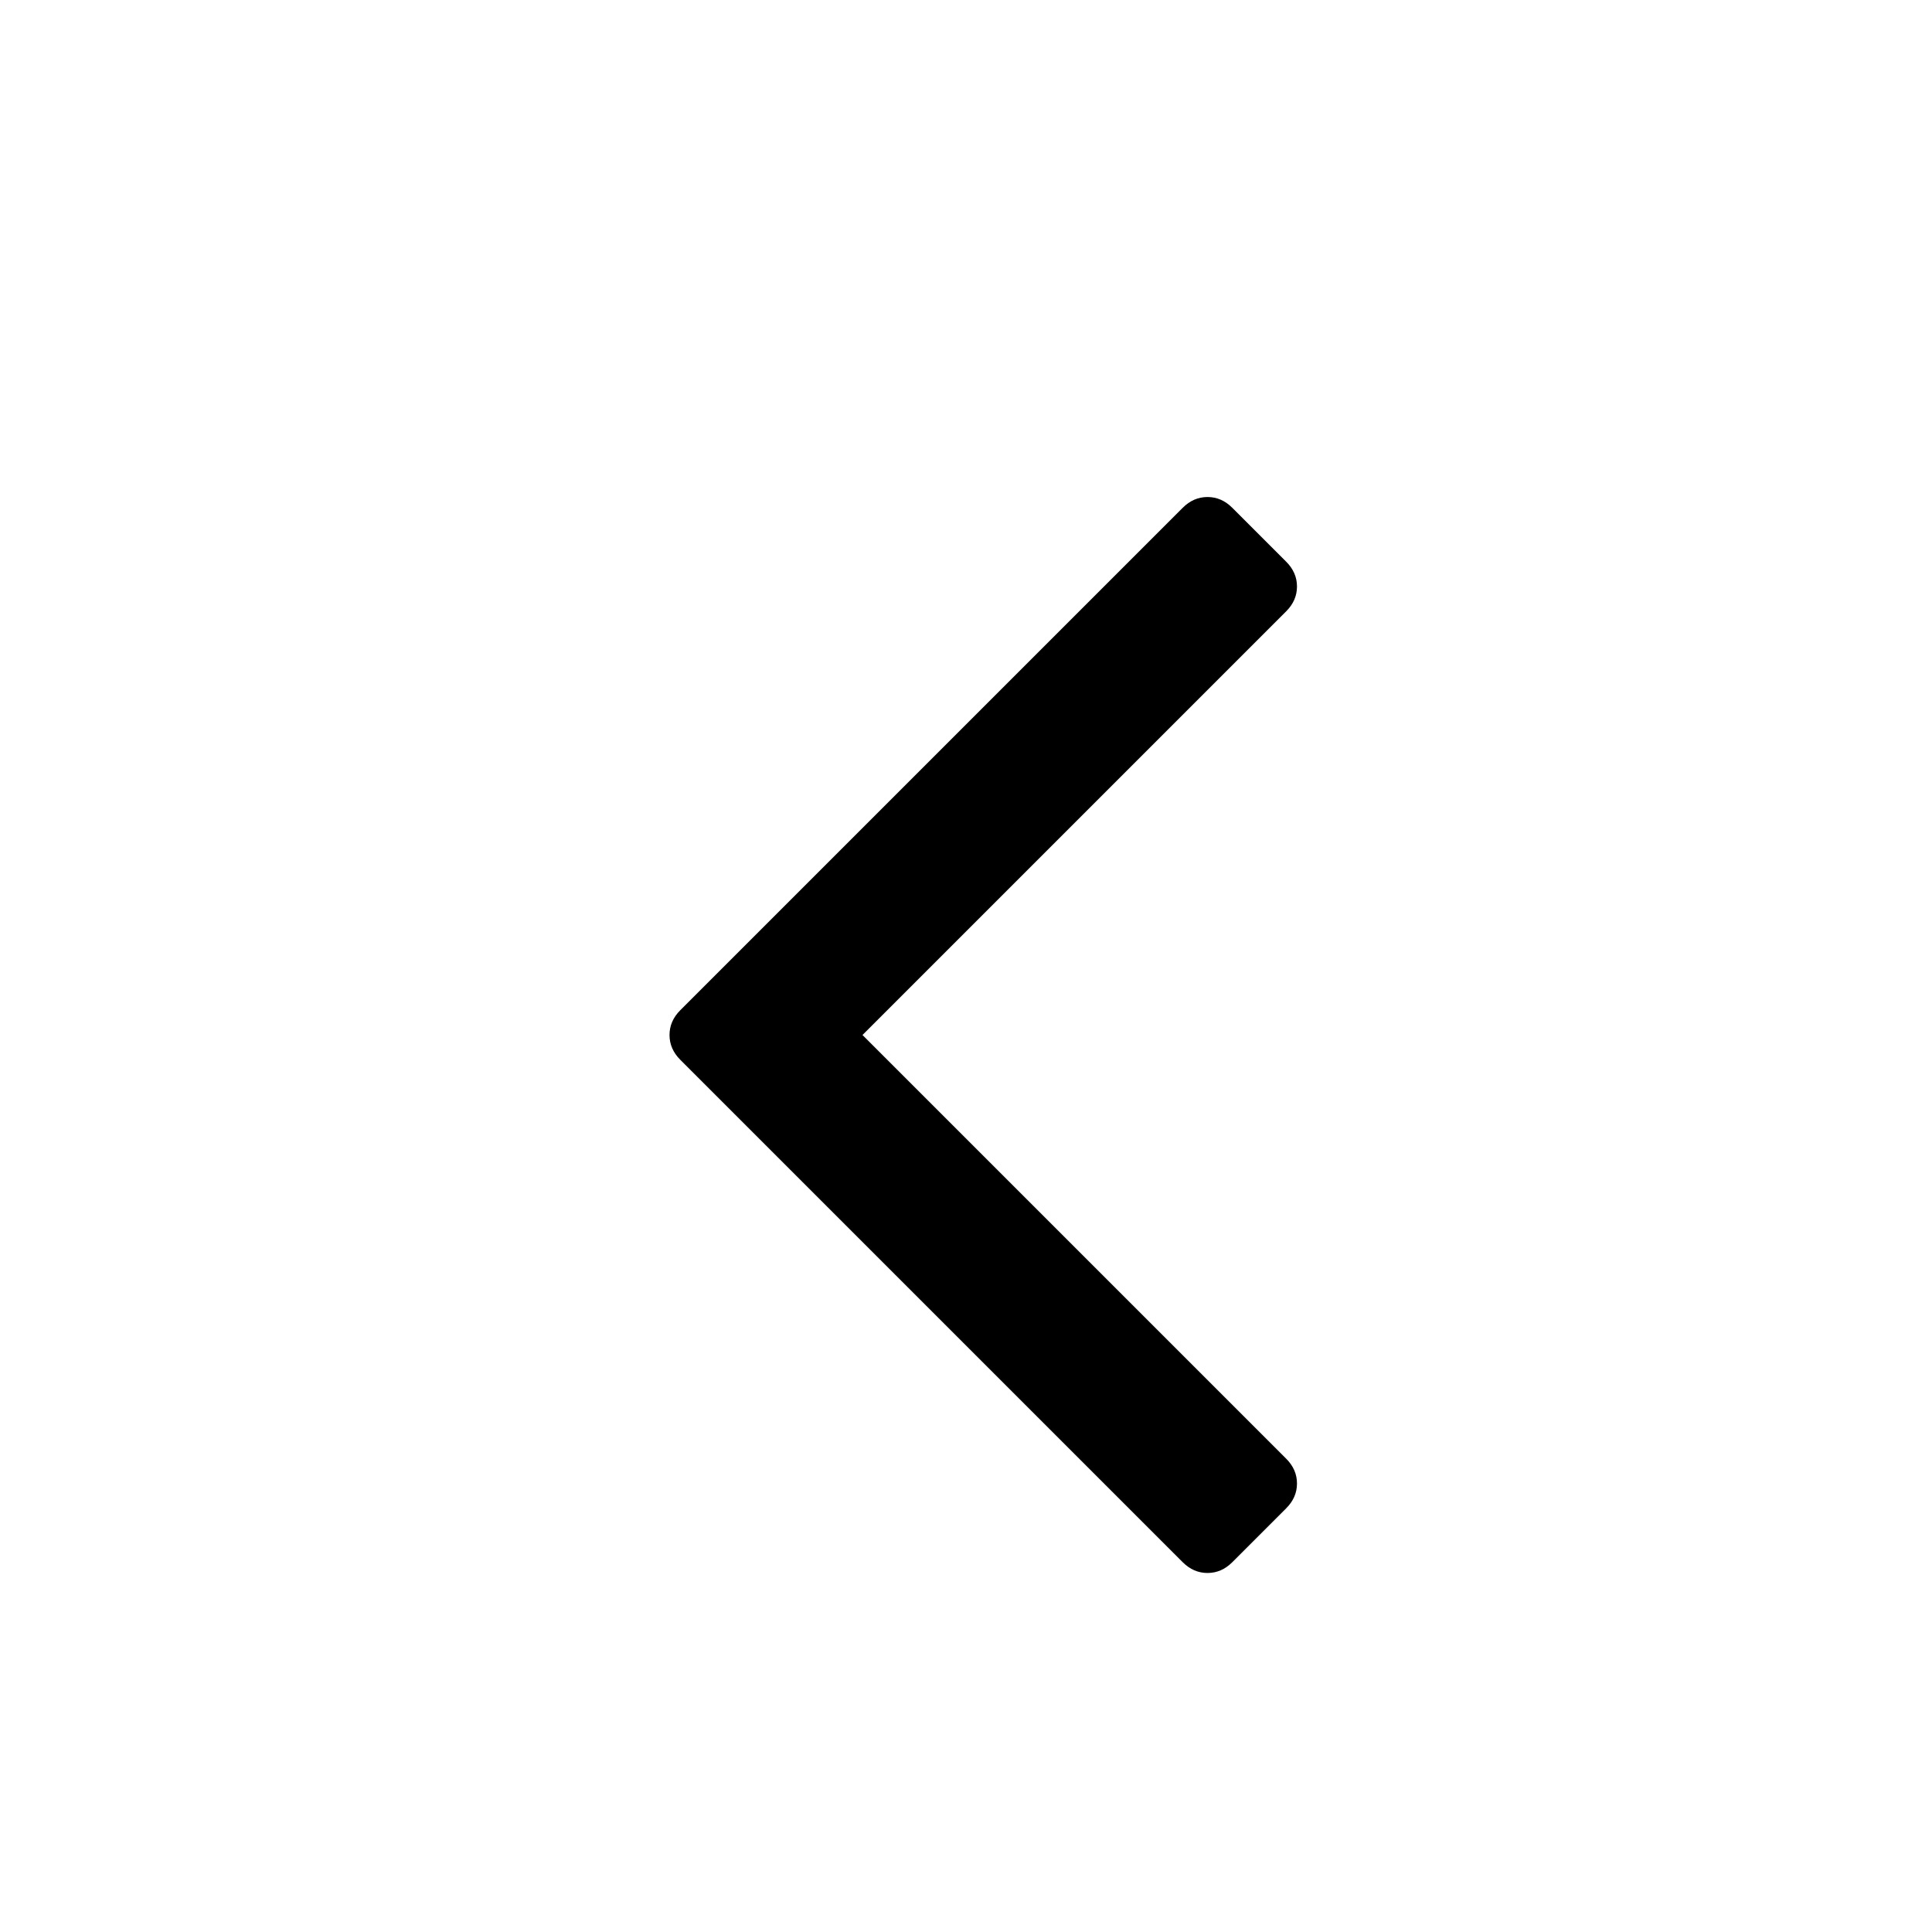
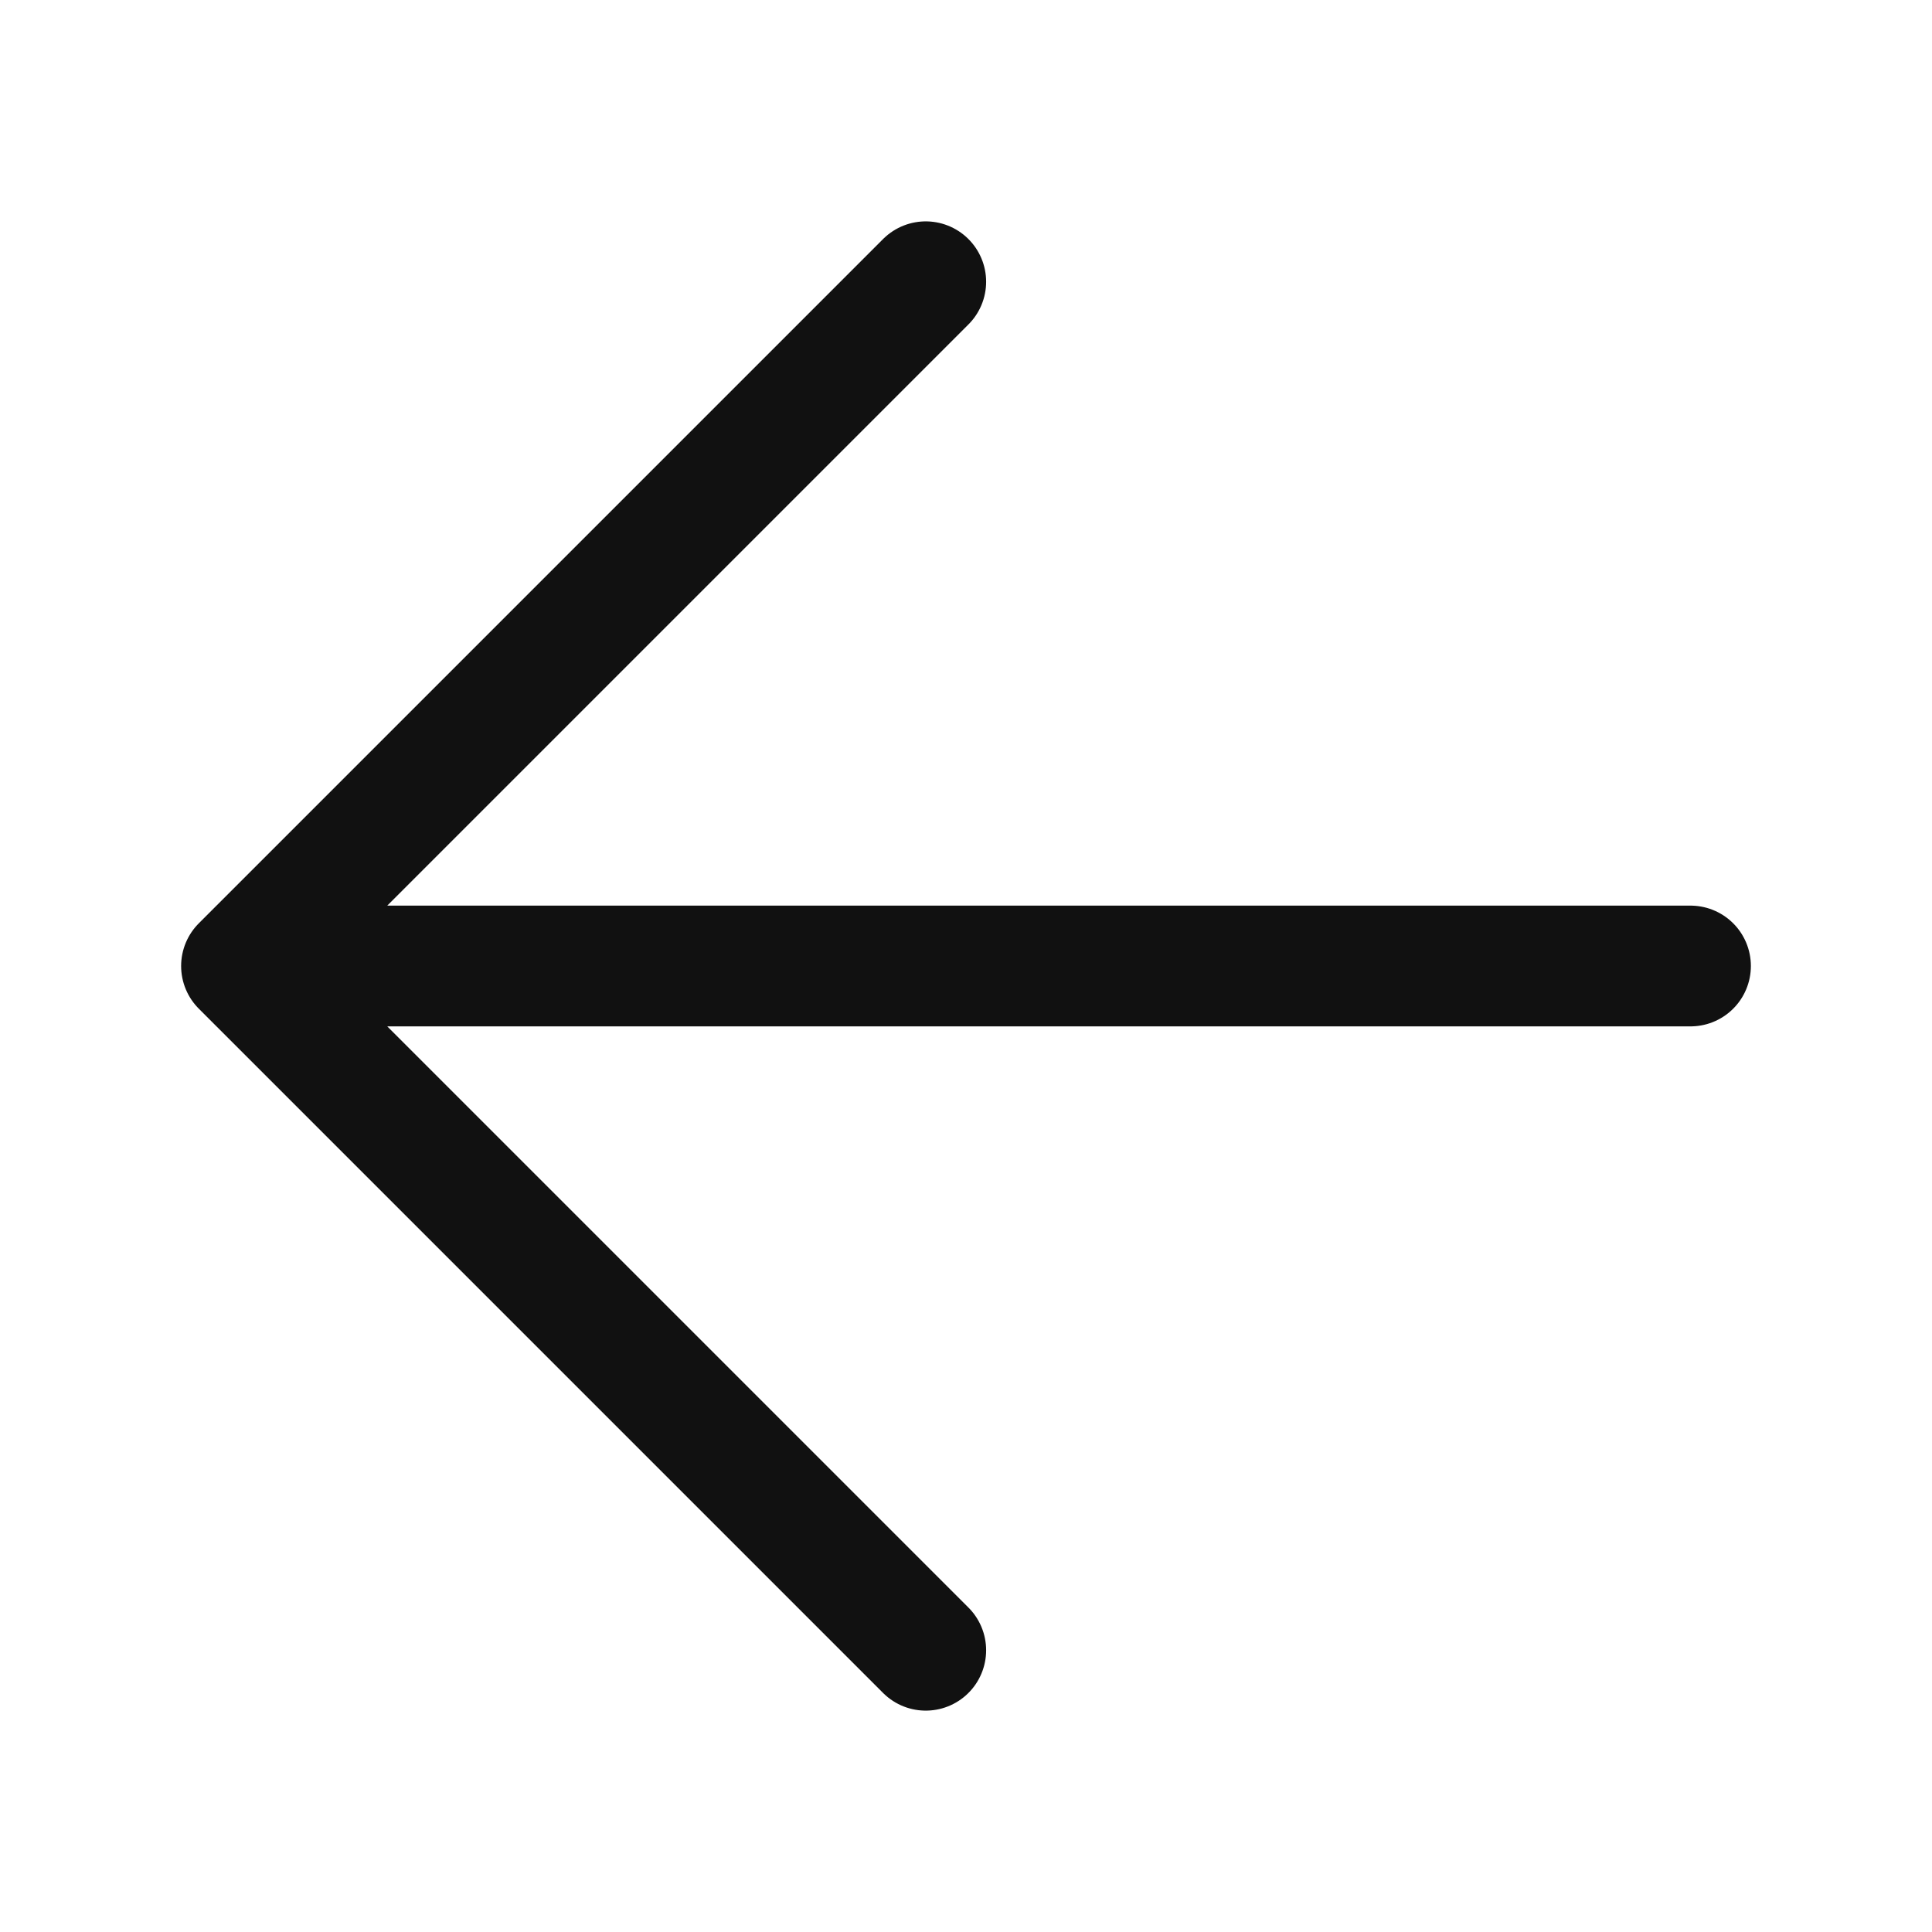
- <svg xmlns="http://www.w3.org/2000/svg" height="1792" viewBox="0 0 1792 1792" width="1792">
-   <path d="M1203 544q0 13-10 23l-393 393 393 393q10 10 10 23t-10 23l-50 50q-10 10-23 10t-23-10l-466-466q-10-10-10-23t10-23l466-466q10-10 23-10t23 10l50 50q10 10 10 23z" />
+ <svg xmlns="http://www.w3.org/2000/svg" width="24px" height="24px" viewBox="0 0 24 24" stroke-width="1.5" fill="none" color="#111111">
+   <path d="M21 12L3 12M3 12L11.5 3.5M3 12L11.5 20.5" stroke="#111111" stroke-width="1.5" stroke-linecap="round" stroke-linejoin="round" />
</svg>
